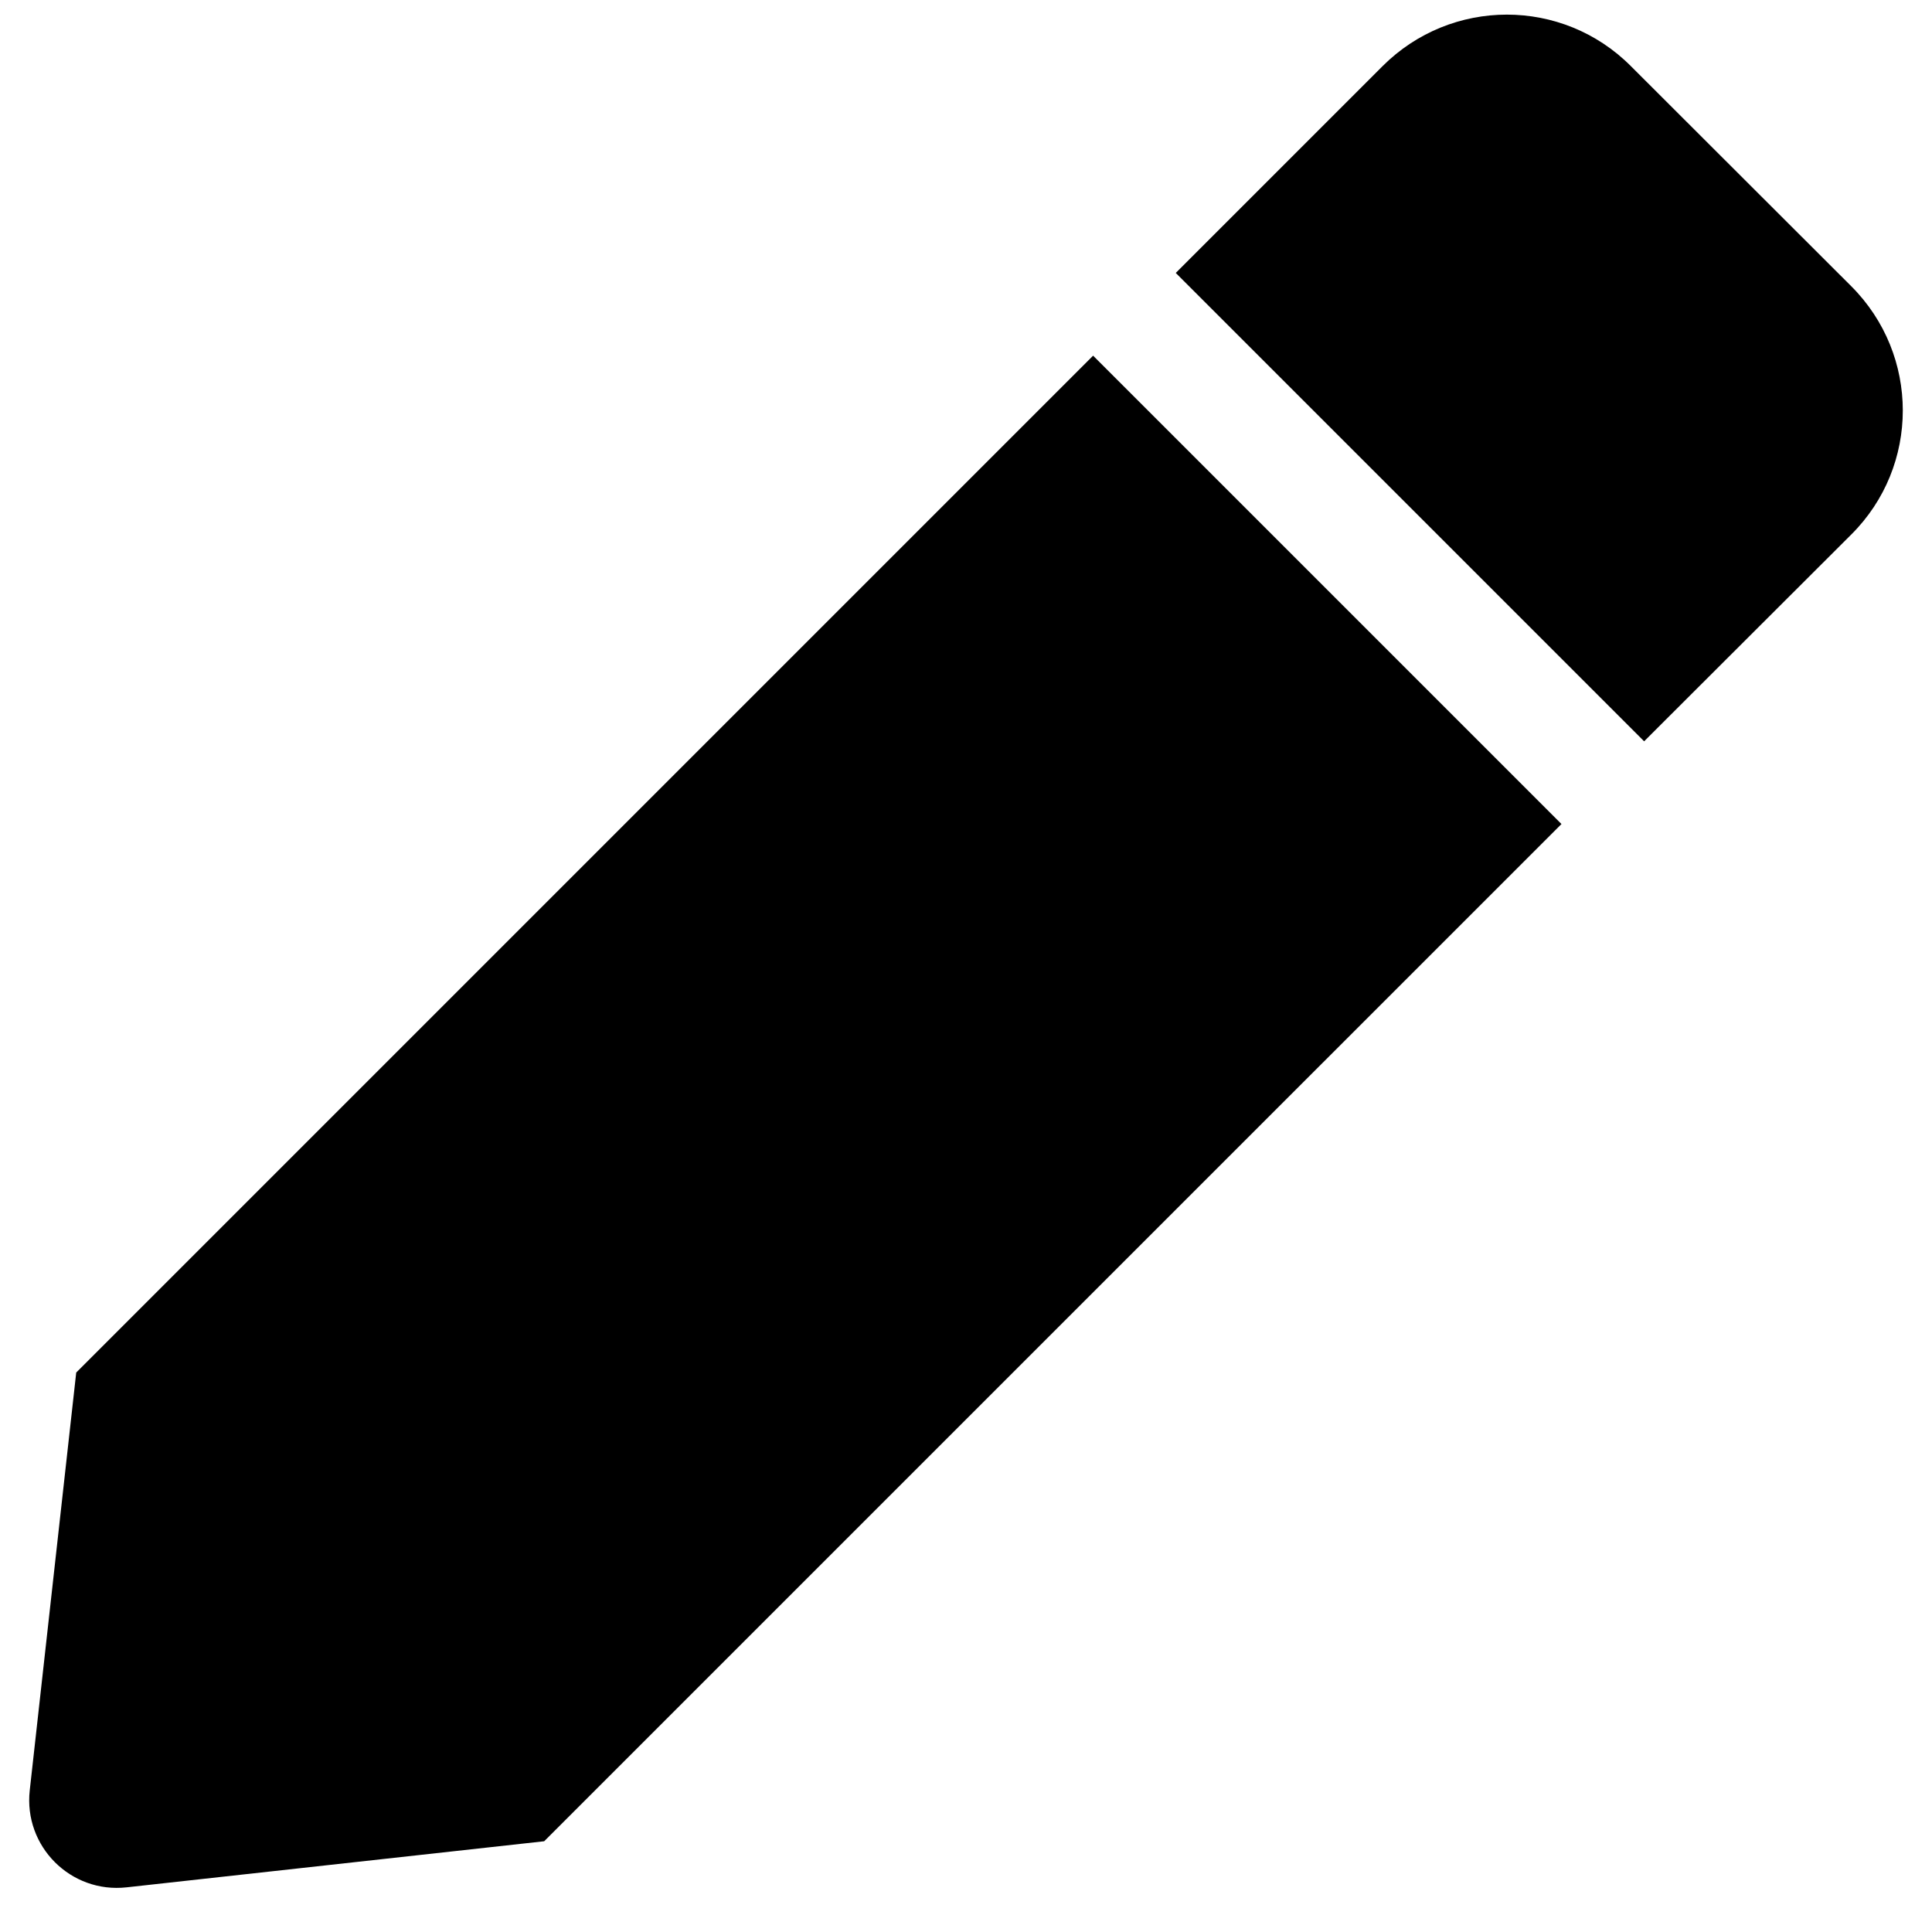
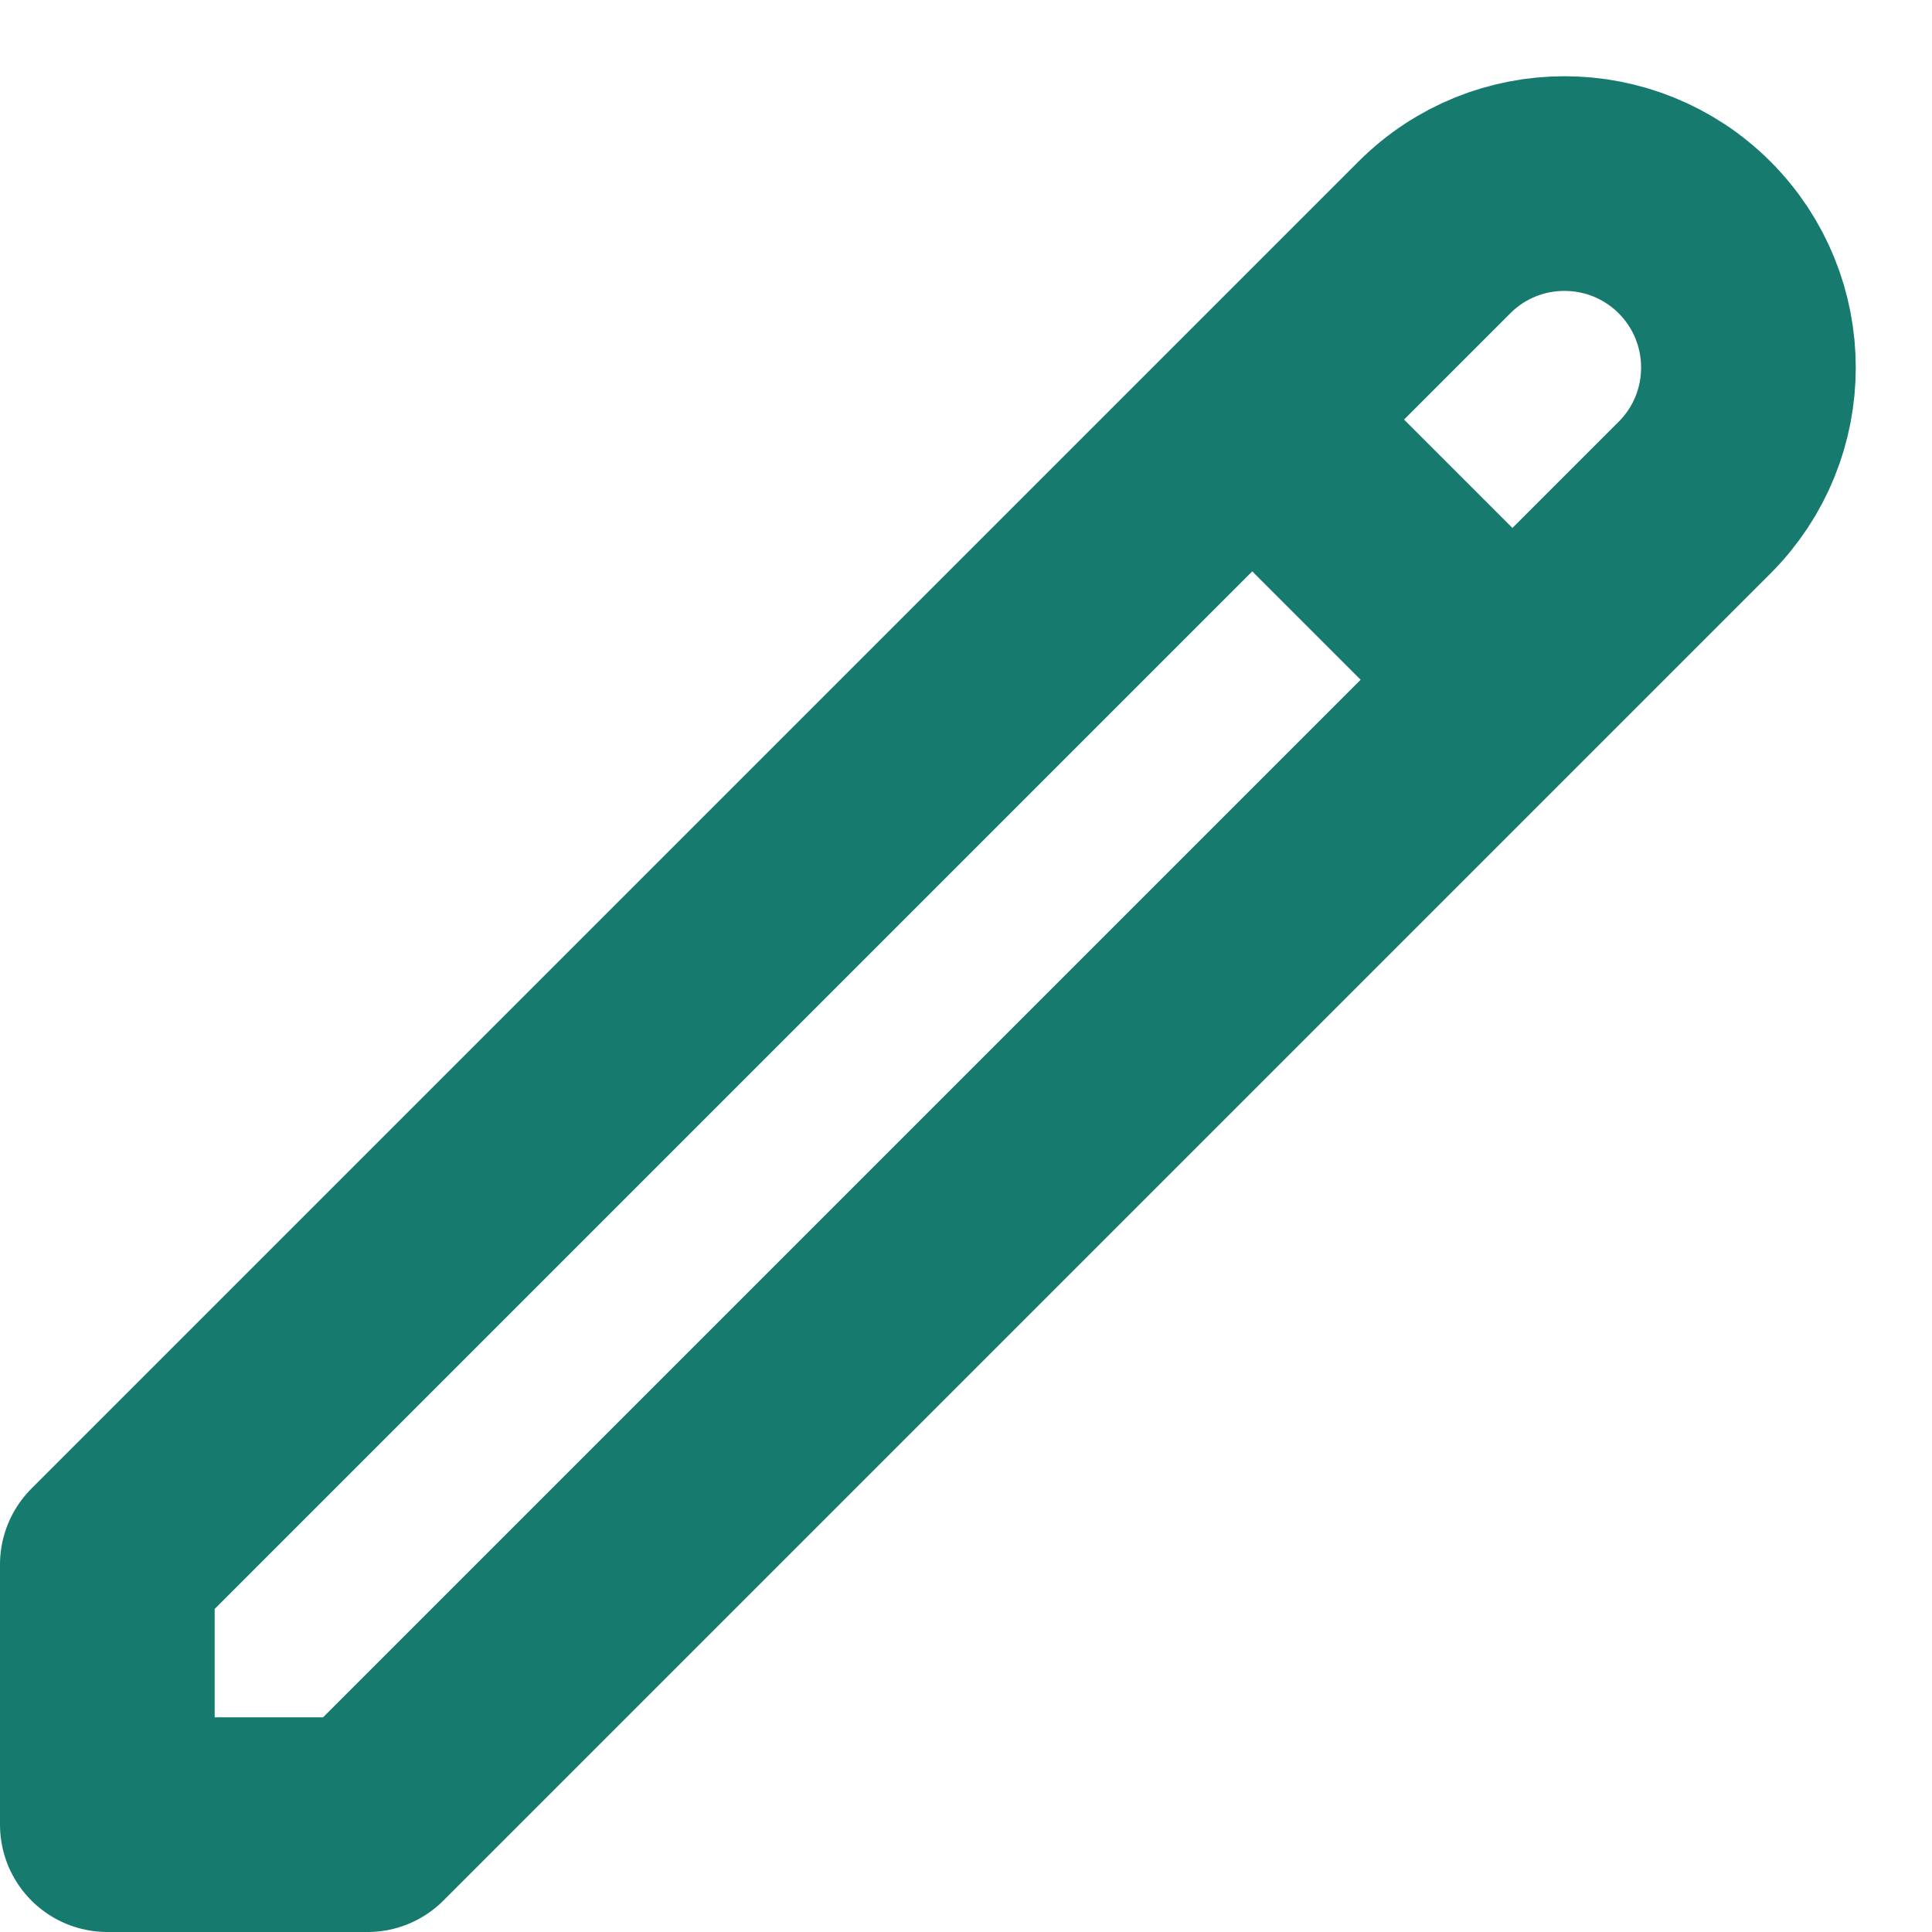
- <svg xmlns="http://www.w3.org/2000/svg" width="33" height="33" viewBox="0 0 33 33" fill="none">
-   <path d="M18.671 6.075L26.671 14.075L9.295 31.45L2.164 32.237C1.208 32.344 0.402 31.538 0.508 30.581L1.302 23.444L18.671 6.075ZM31.62 4.888C32.795 6.062 32.795 7.963 31.62 9.131L28.083 12.662L20.083 4.662L23.614 1.131C24.789 -0.044 26.689 -0.044 27.858 1.131L31.62 4.888Z" fill="black" />
+ <svg xmlns="http://www.w3.org/2000/svg" width="18" height="18" viewBox="0 0 18 18" fill="none">
+   <path d="M11.667 3.909L14.091 6.333M1 17V14.576L13.364 2.212C14.033 1.543 15.118 1.543 15.788 2.212V2.212C16.457 2.882 16.457 3.967  15.788 4.636L3.424 17H1Z" stroke="#167A6F" stroke-width="2" stroke-linecap="round" stroke-linejoin="round" />
</svg>
